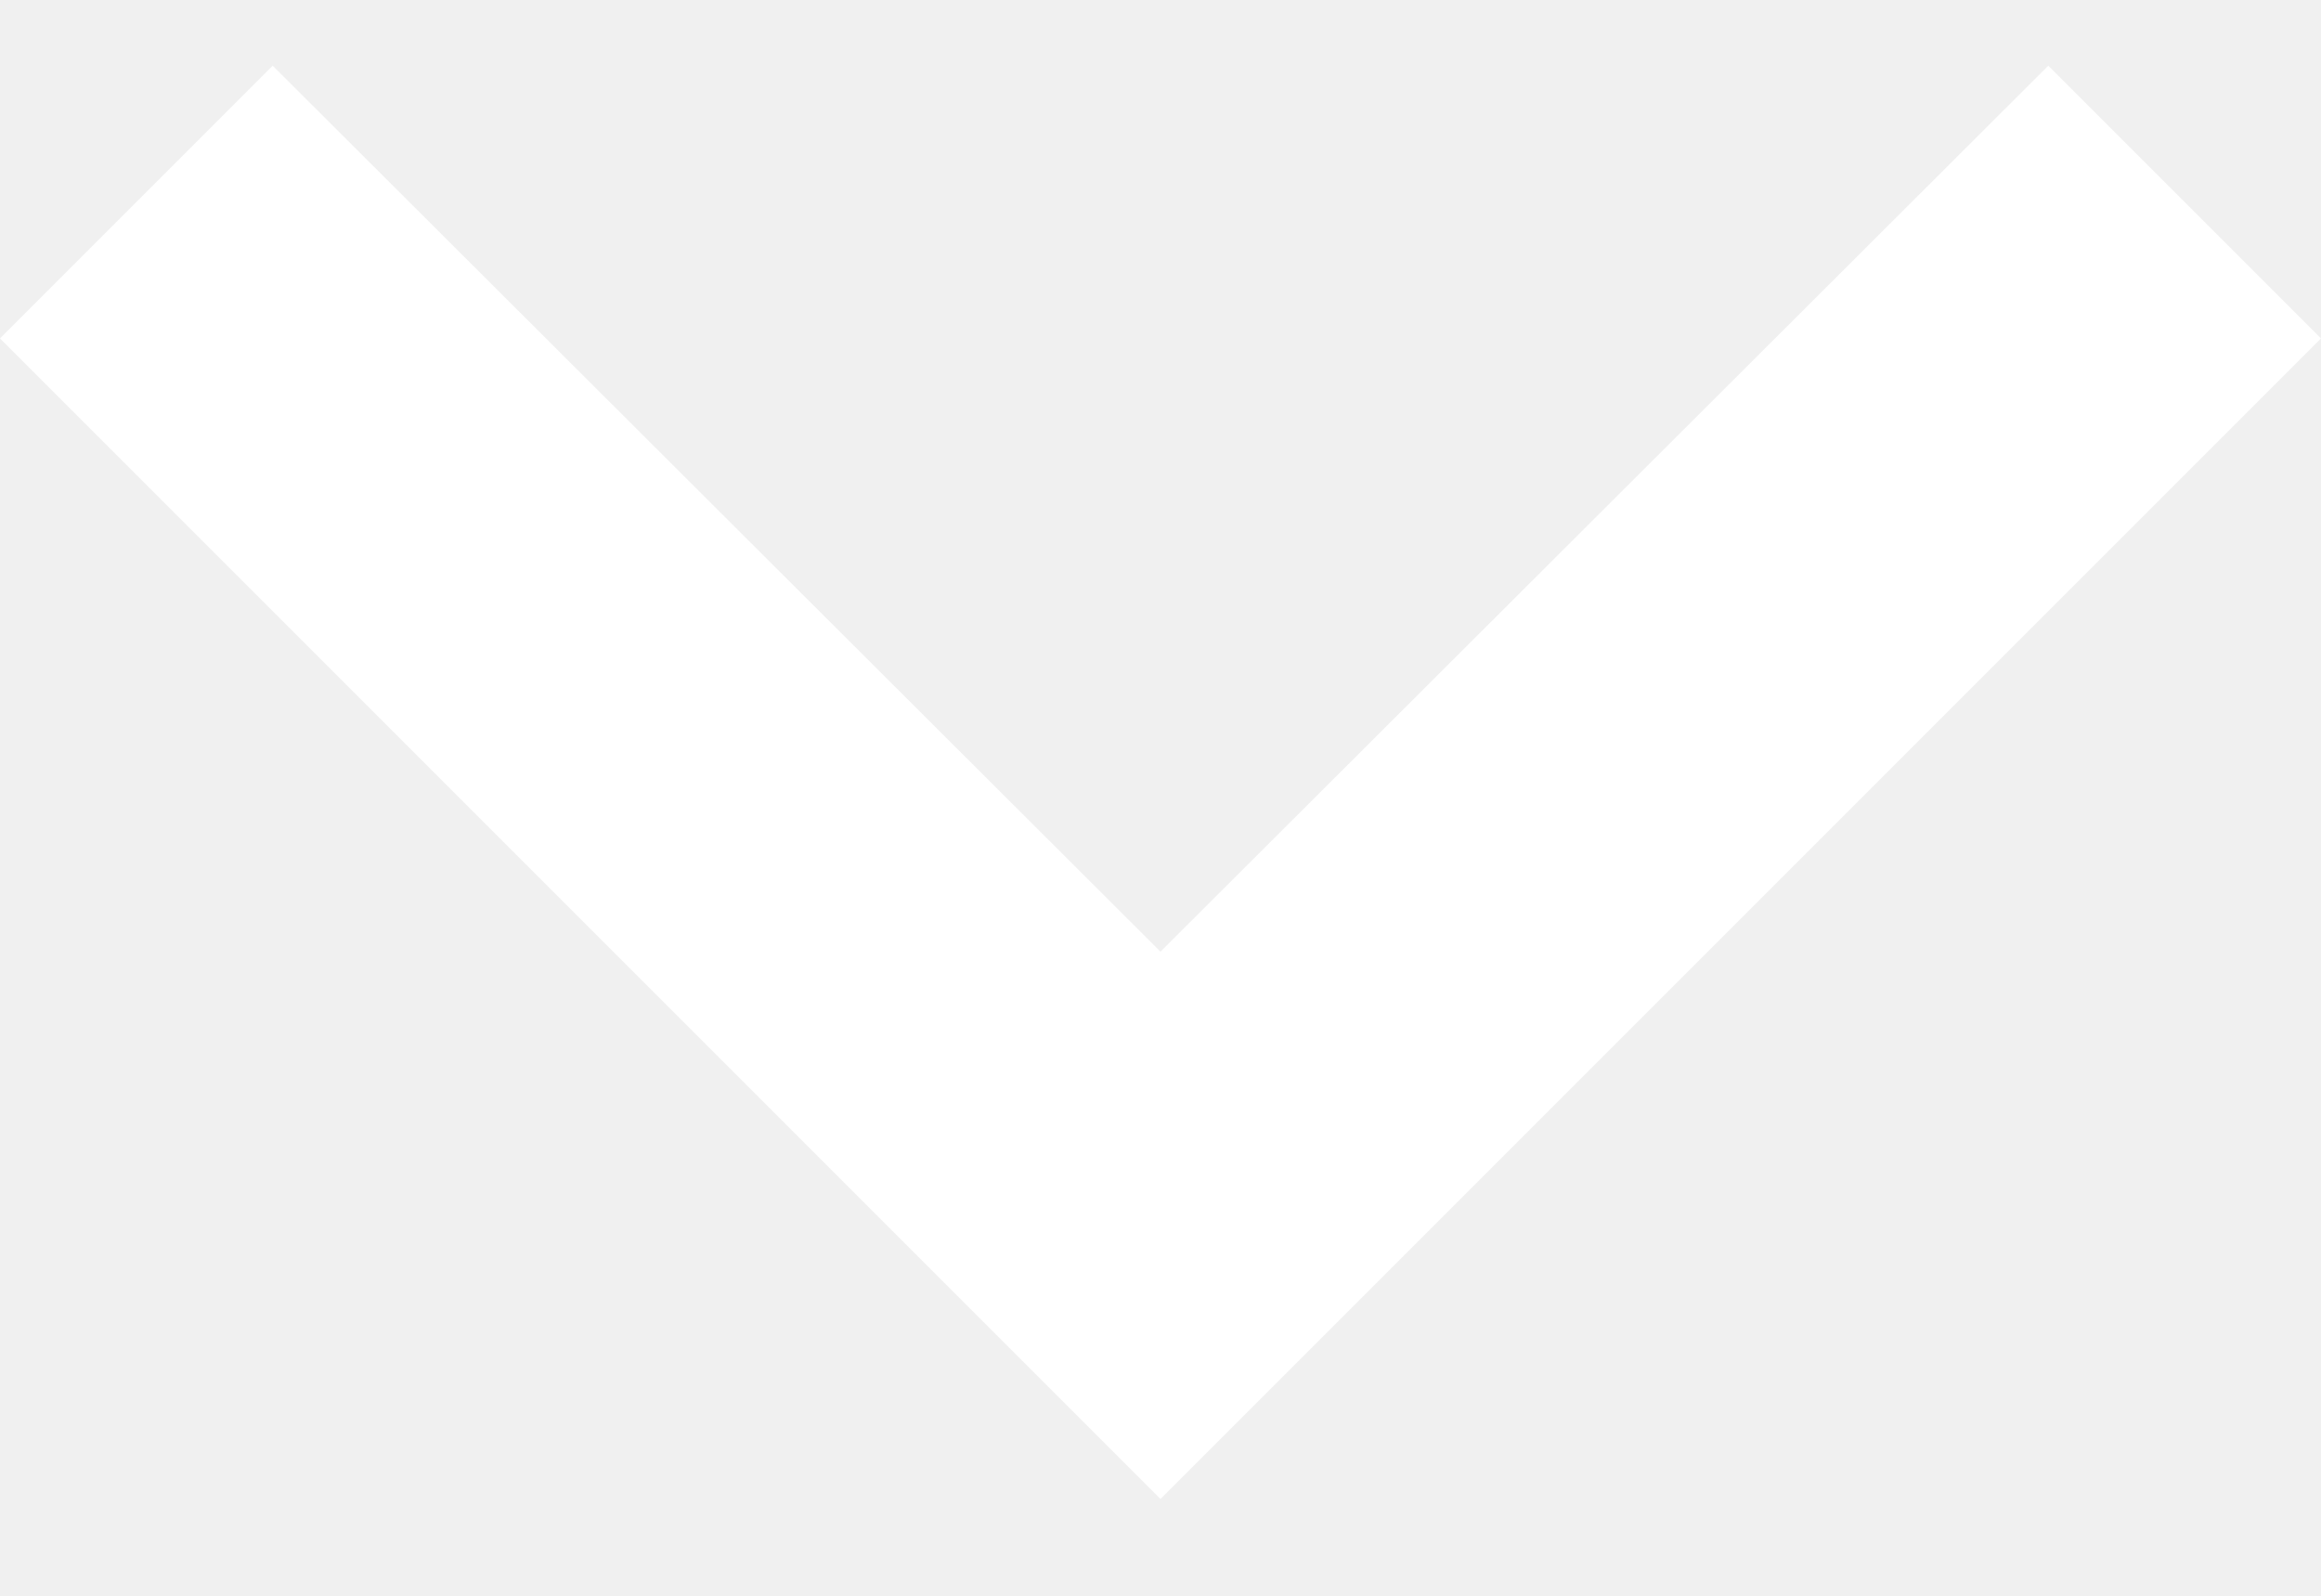
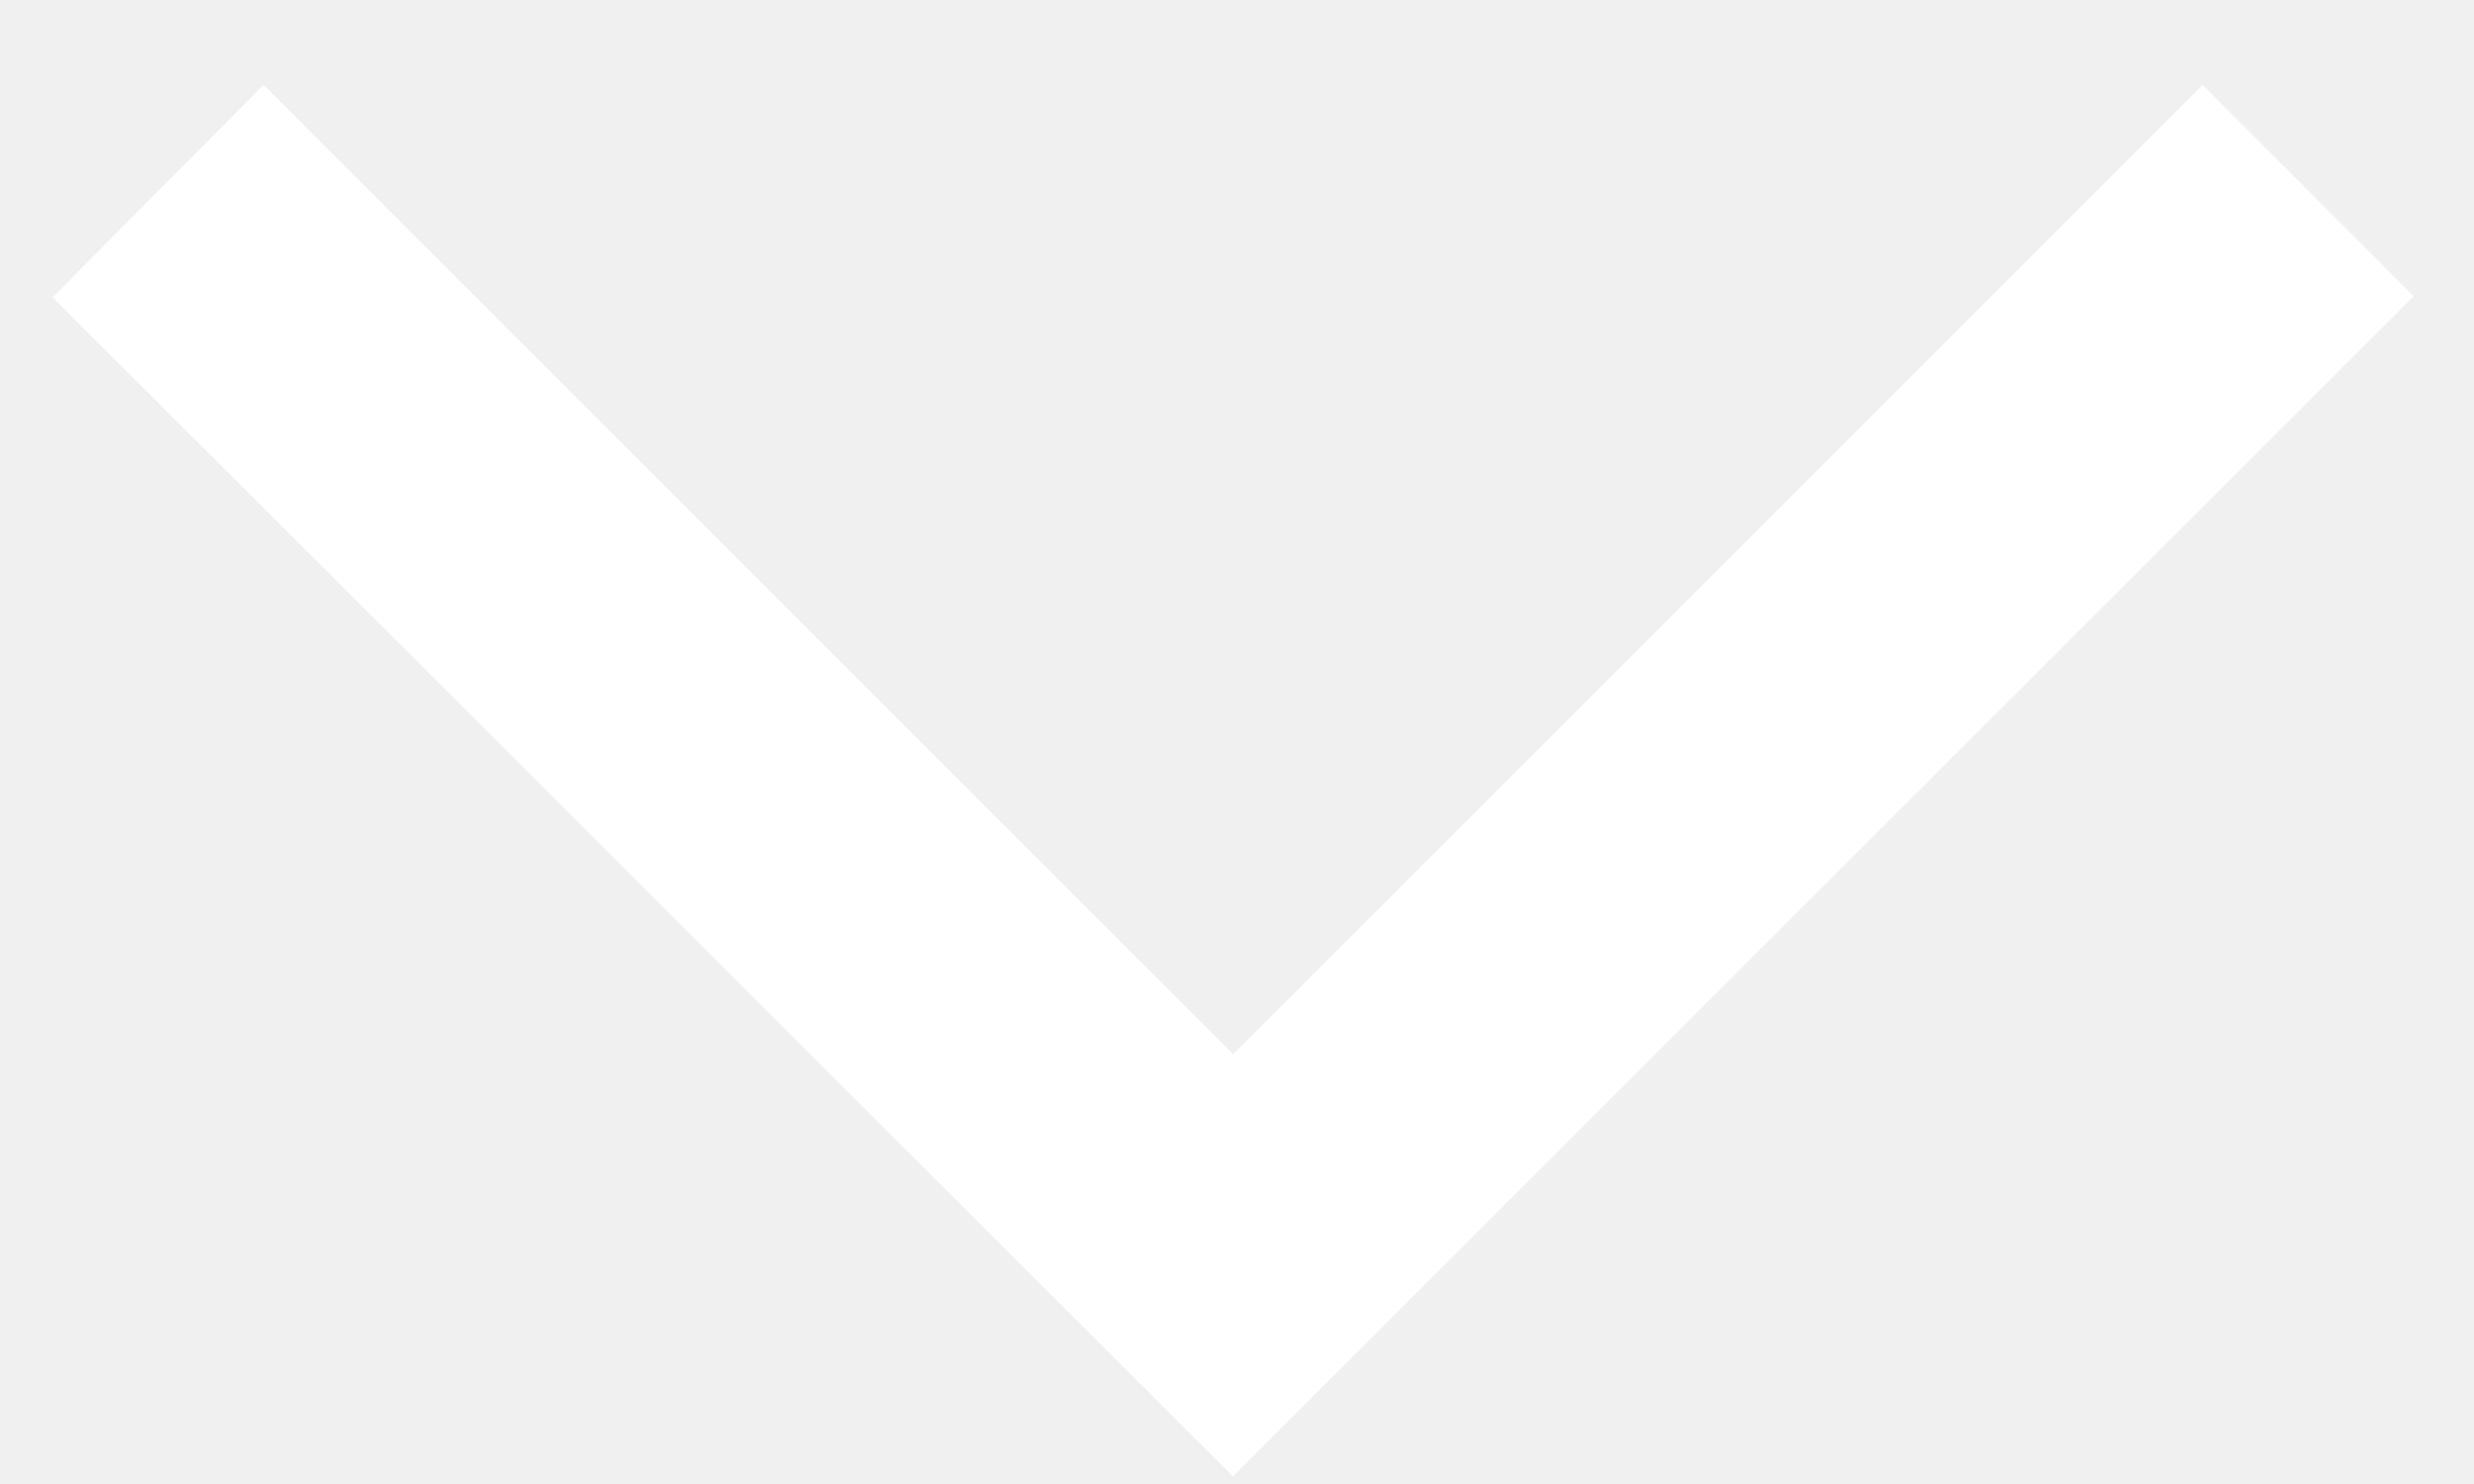
- <svg xmlns="http://www.w3.org/2000/svg" width="16" height="11" viewBox="0 0 16 11" fill="none">
-   <path d="M14.12 0.453L8 6.56L1.88 0.453L0 2.333L8 10.333L16 2.333L14.12 0.453Z" fill="white" />
+ <svg xmlns="http://www.w3.org/2000/svg" width="25" height="15" viewBox="0 0 25 15" fill="none">
+   <path d="M2.663 0.859L0.531 3.005L12.46 14.923L24.39 2.993L22.258 0.859L12.46 10.657L2.663 0.859Z" fill="white" />
</svg>
